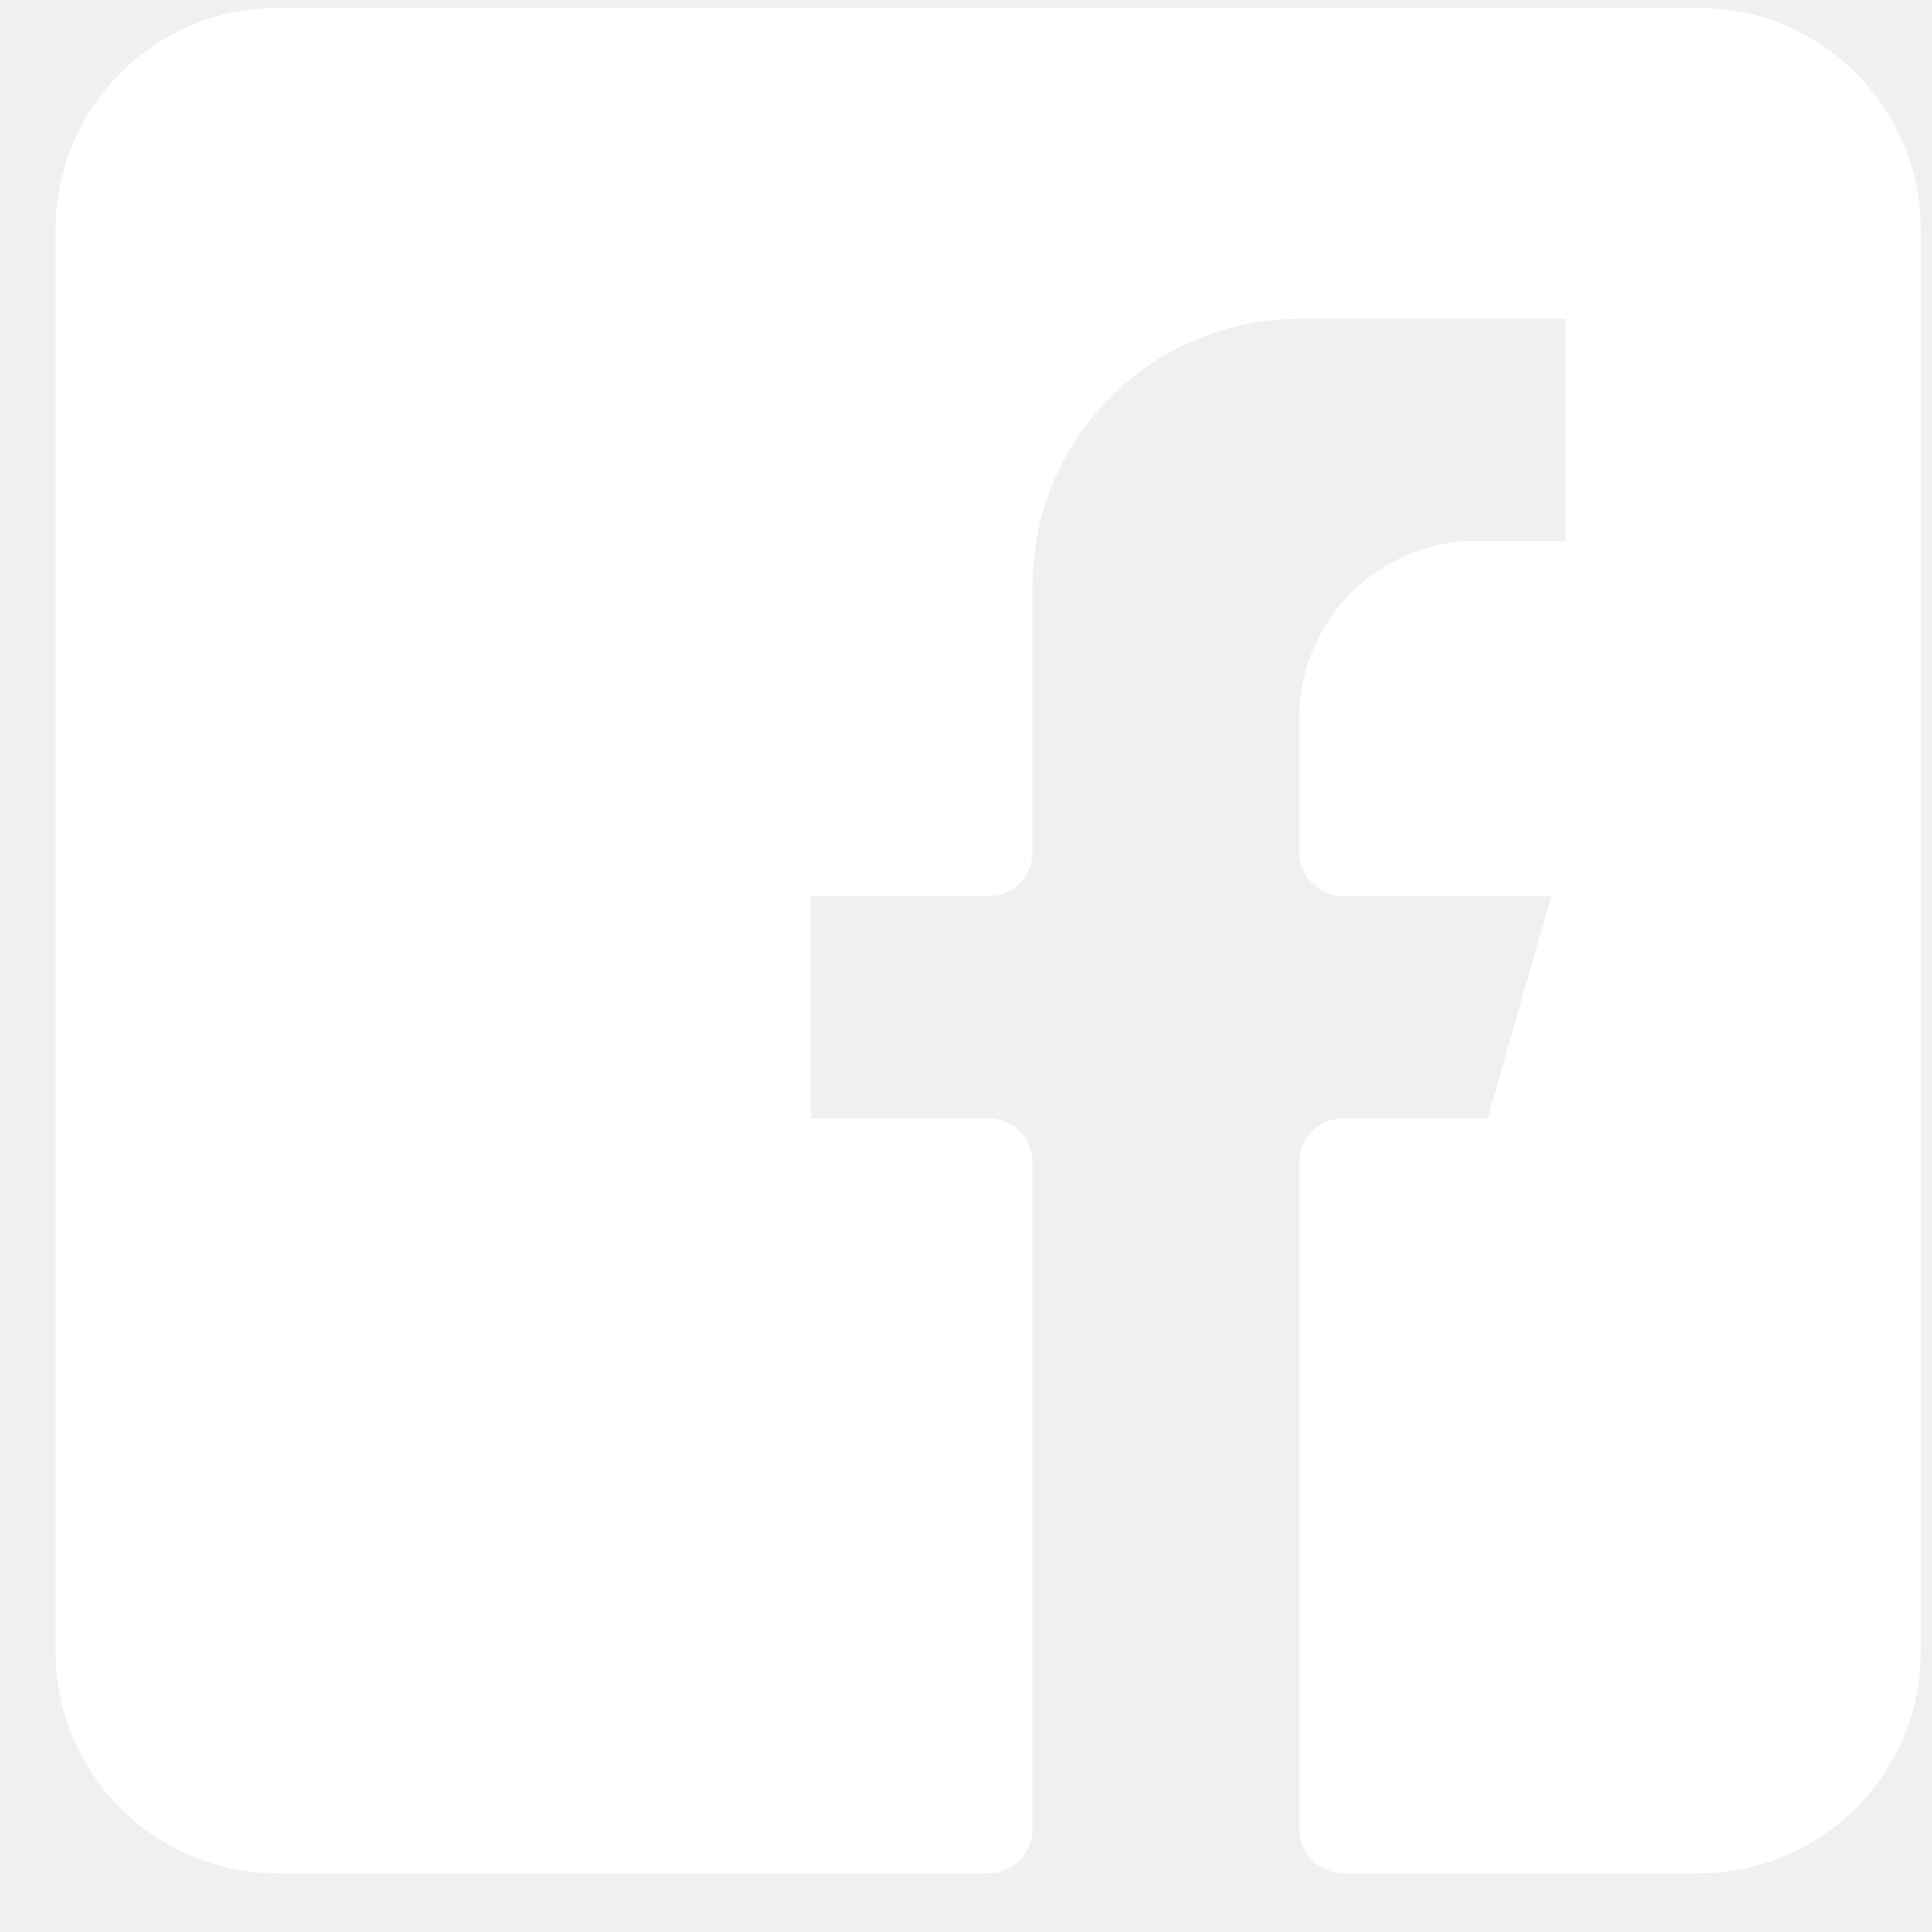
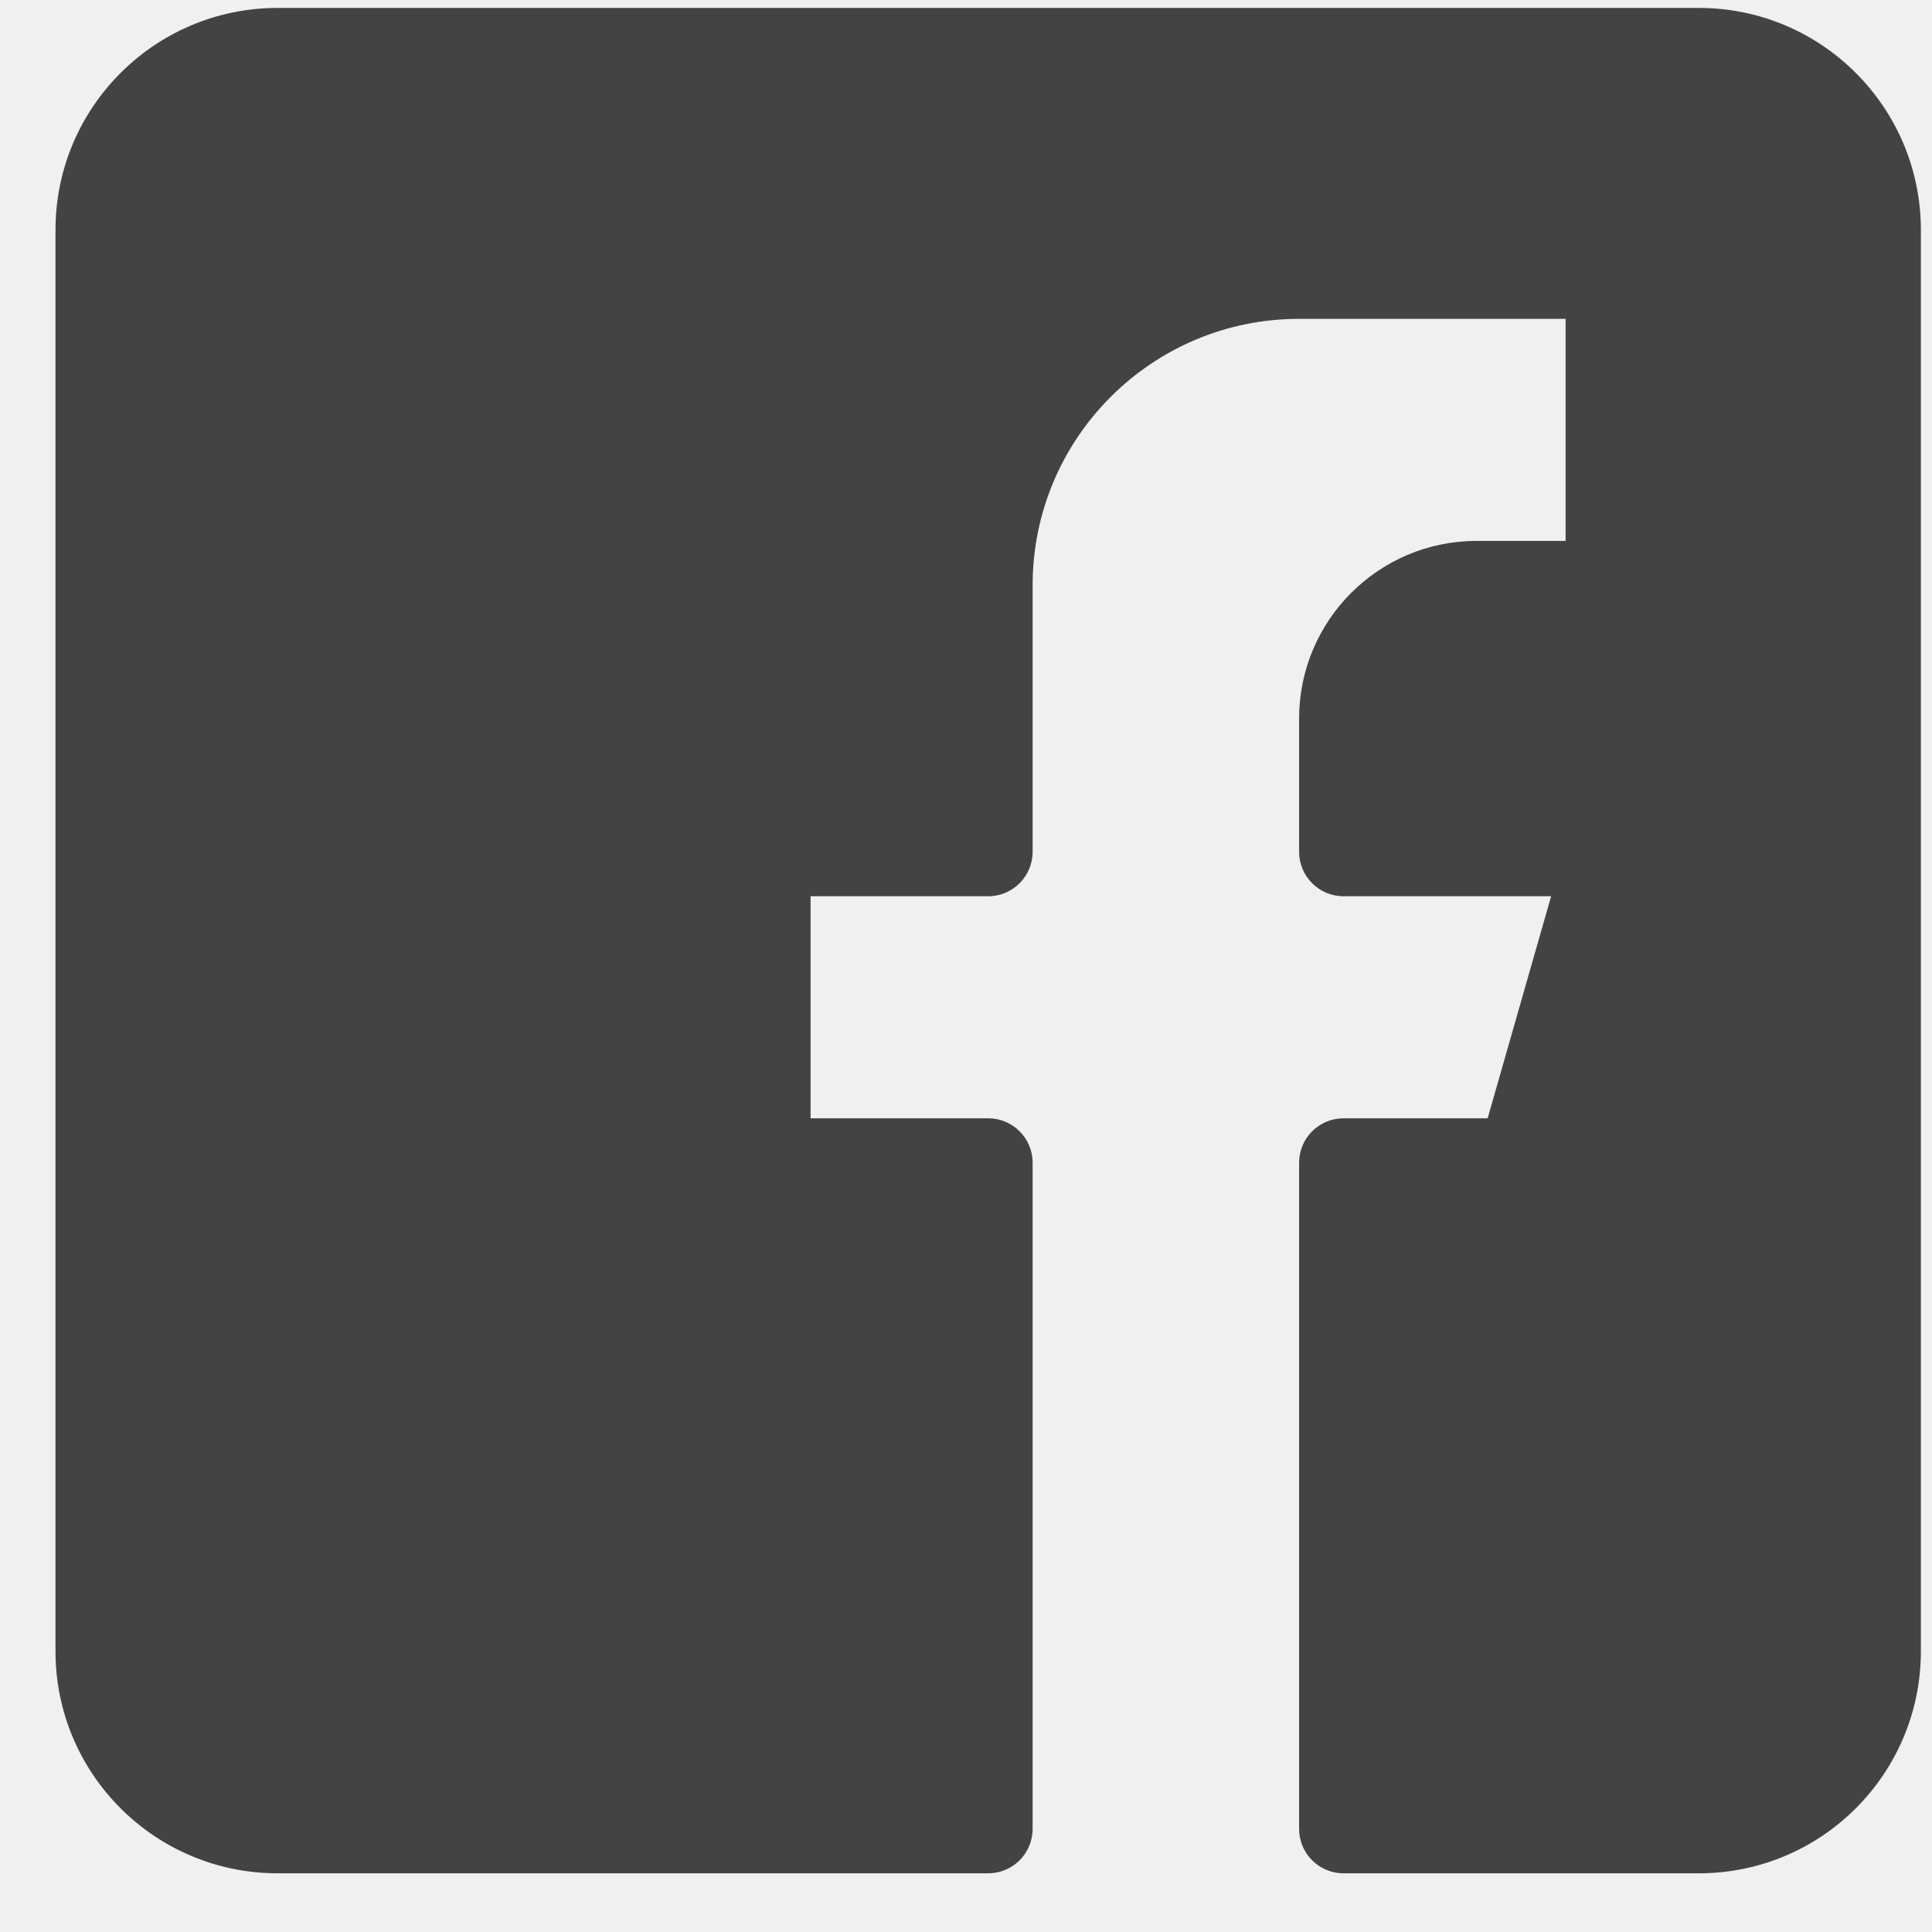
<svg xmlns="http://www.w3.org/2000/svg" width="29" height="29" viewBox="0 0 29 29" fill="none">
-   <path fill-rule="evenodd" clip-rule="evenodd" d="M4.167 0.119C2.326 0.119 0.833 1.612 0.833 3.452V24.786C0.833 26.627 2.326 28.119 4.167 28.119H14.833C15.201 28.119 15.5 27.821 15.5 27.453V17.453C15.5 17.084 15.201 16.786 14.833 16.786H12.167V13.453H14.833C15.201 13.453 15.5 13.154 15.5 12.786V8.786C15.5 6.577 17.291 4.786 19.5 4.786H23.5V8.119H22.167C20.694 8.119 19.5 9.313 19.5 10.786V12.786C19.5 13.154 19.799 13.453 20.167 13.453H23.283L22.33 16.786H20.167C19.799 16.786 19.5 17.084 19.5 17.453V27.453C19.5 27.821 19.799 28.119 20.167 28.119H25.5C27.341 28.119 28.833 26.627 28.833 24.786V3.452C28.833 1.612 27.341 0.119 25.5 0.119H4.167Z" fill="WHITE" />
+   <path fill-rule="evenodd" clip-rule="evenodd" d="M4.167 0.119C2.326 0.119 0.833 1.612 0.833 3.452V24.786C0.833 26.627 2.326 28.119 4.167 28.119H14.833C15.201 28.119 15.5 27.821 15.5 27.453V17.453C15.5 17.084 15.201 16.786 14.833 16.786H12.167V13.453H14.833C15.201 13.453 15.5 13.154 15.5 12.786V8.786C15.5 6.577 17.291 4.786 19.5 4.786H23.5V8.119H22.167C20.694 8.119 19.5 9.313 19.5 10.786V12.786C19.5 13.154 19.799 13.453 20.167 13.453H23.283L22.33 16.786H20.167C19.799 16.786 19.5 17.084 19.5 17.453V27.453C19.5 27.821 19.799 28.119 20.167 28.119H25.5C27.341 28.119 28.833 26.627 28.833 24.786V3.452C28.833 1.612 27.341 0.119 25.5 0.119H4.167Z" fill="#434343" />
</svg>
